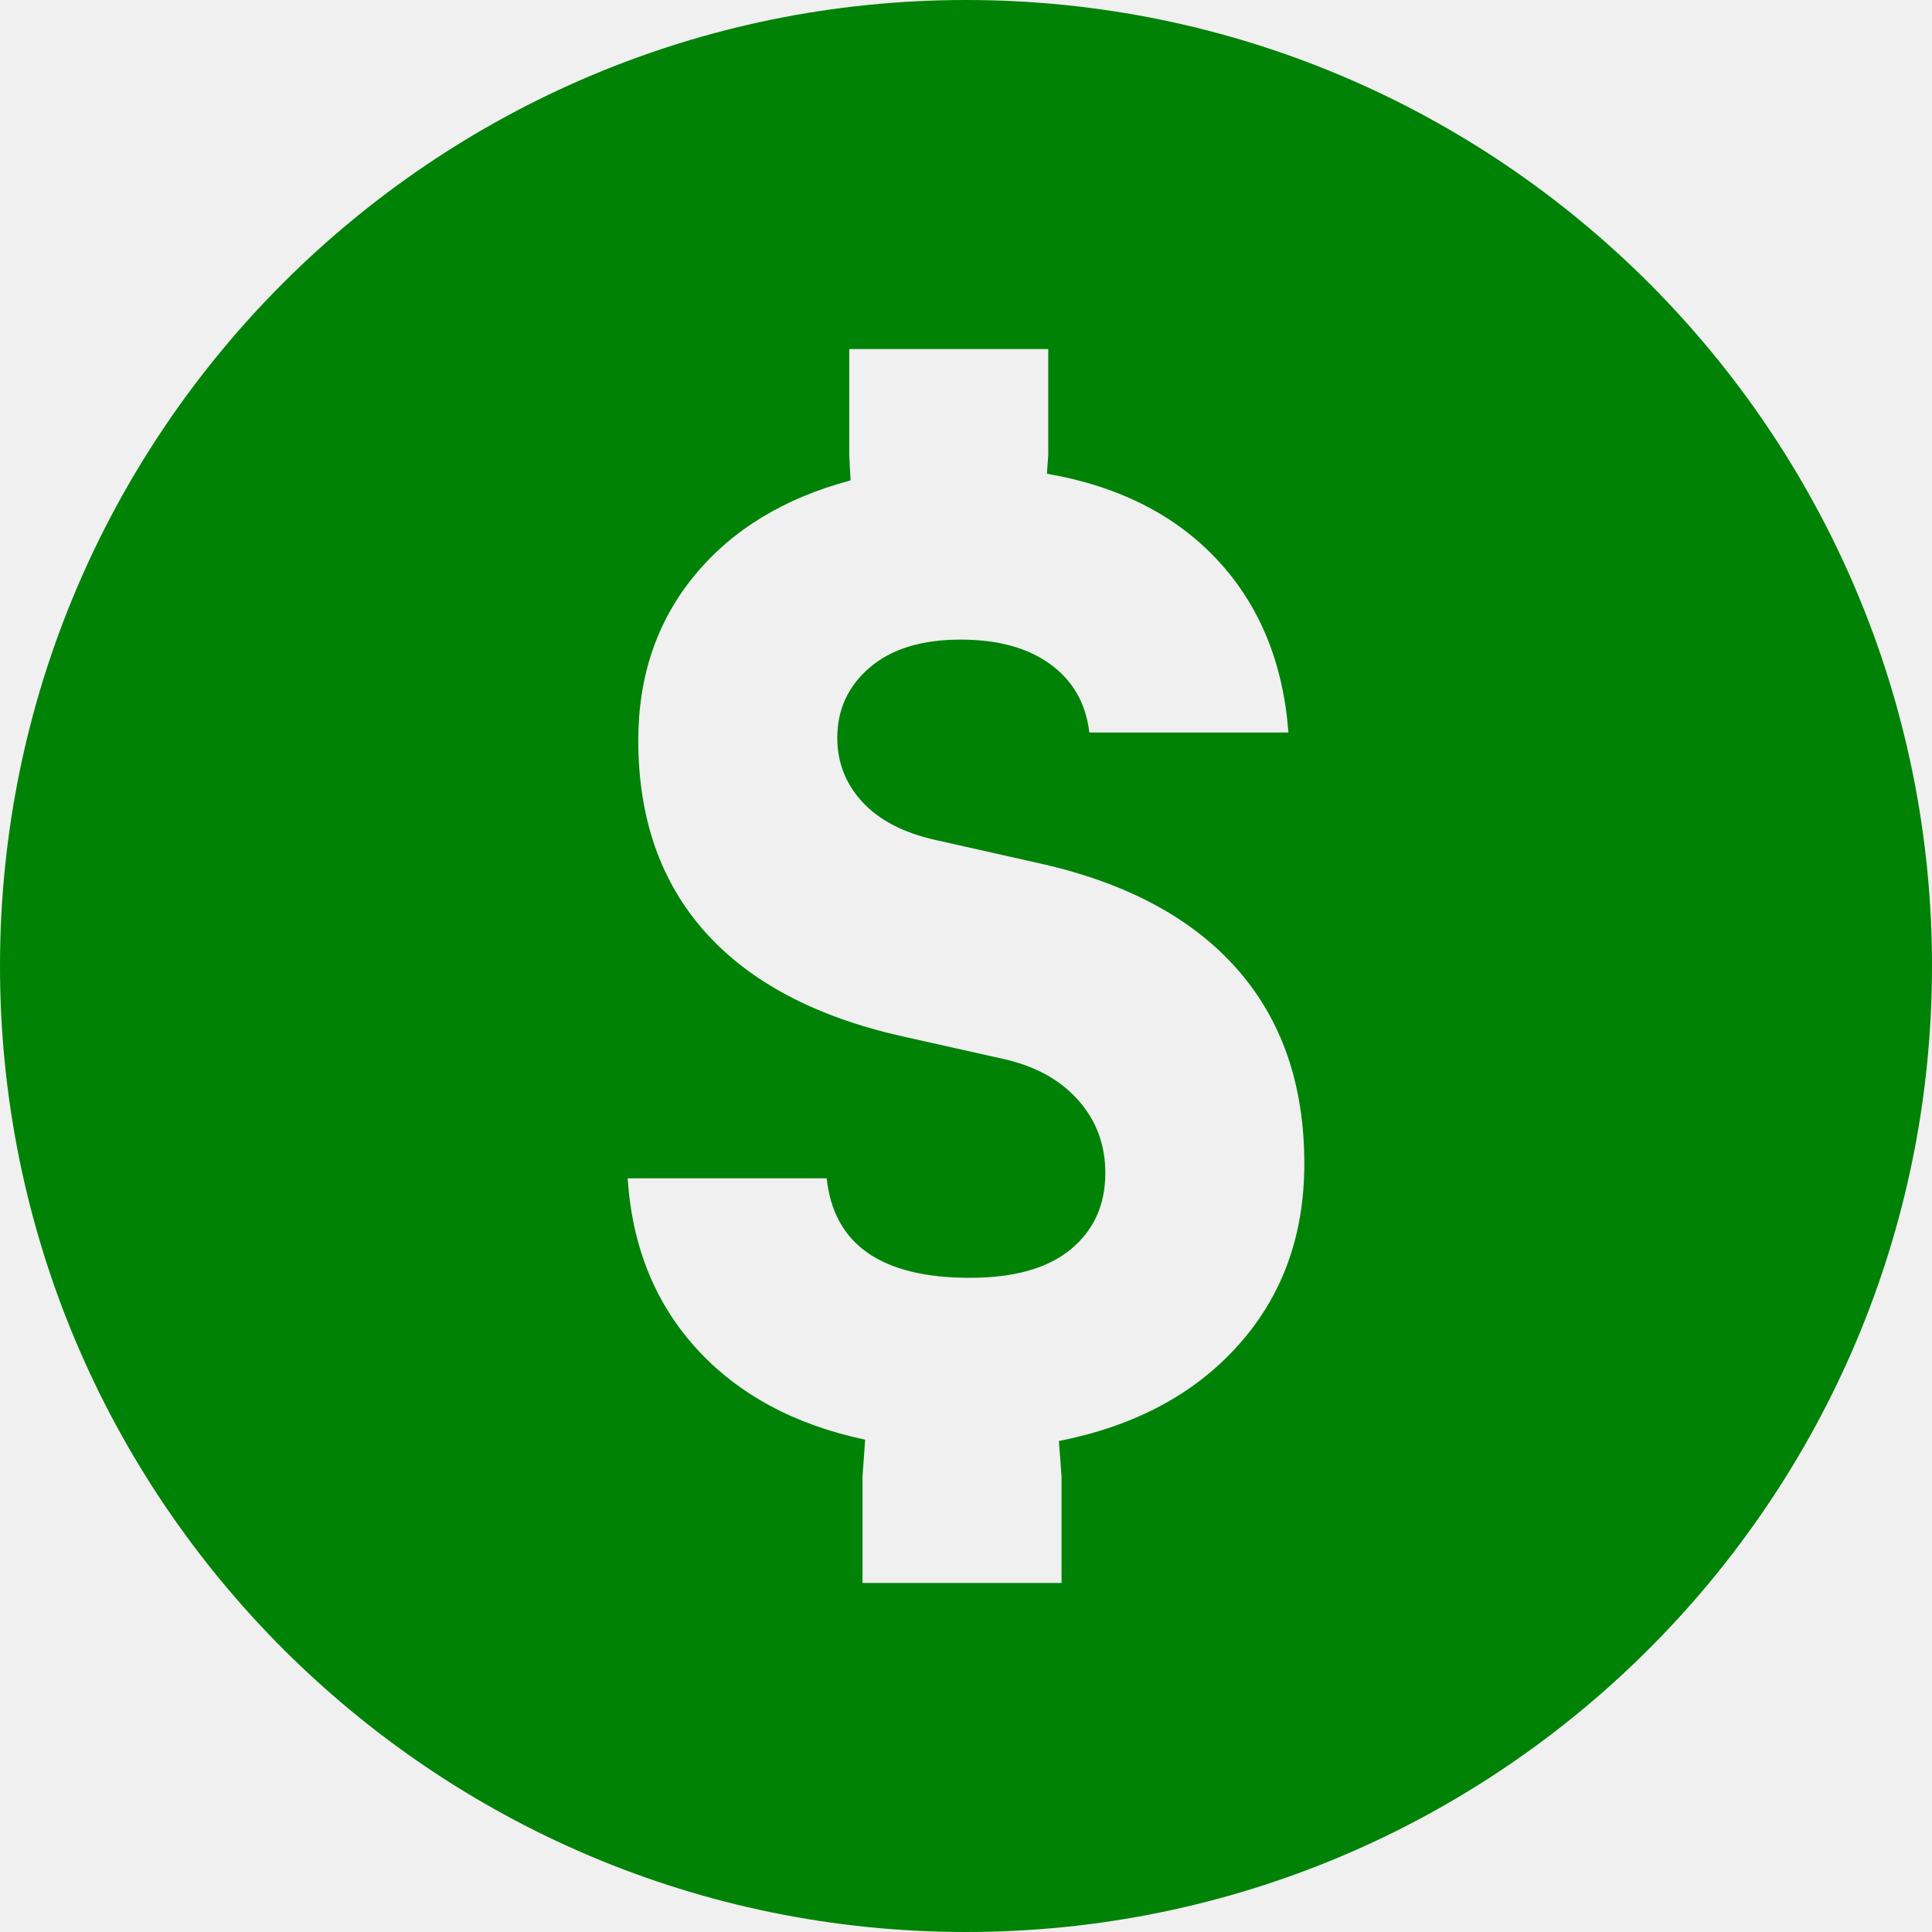
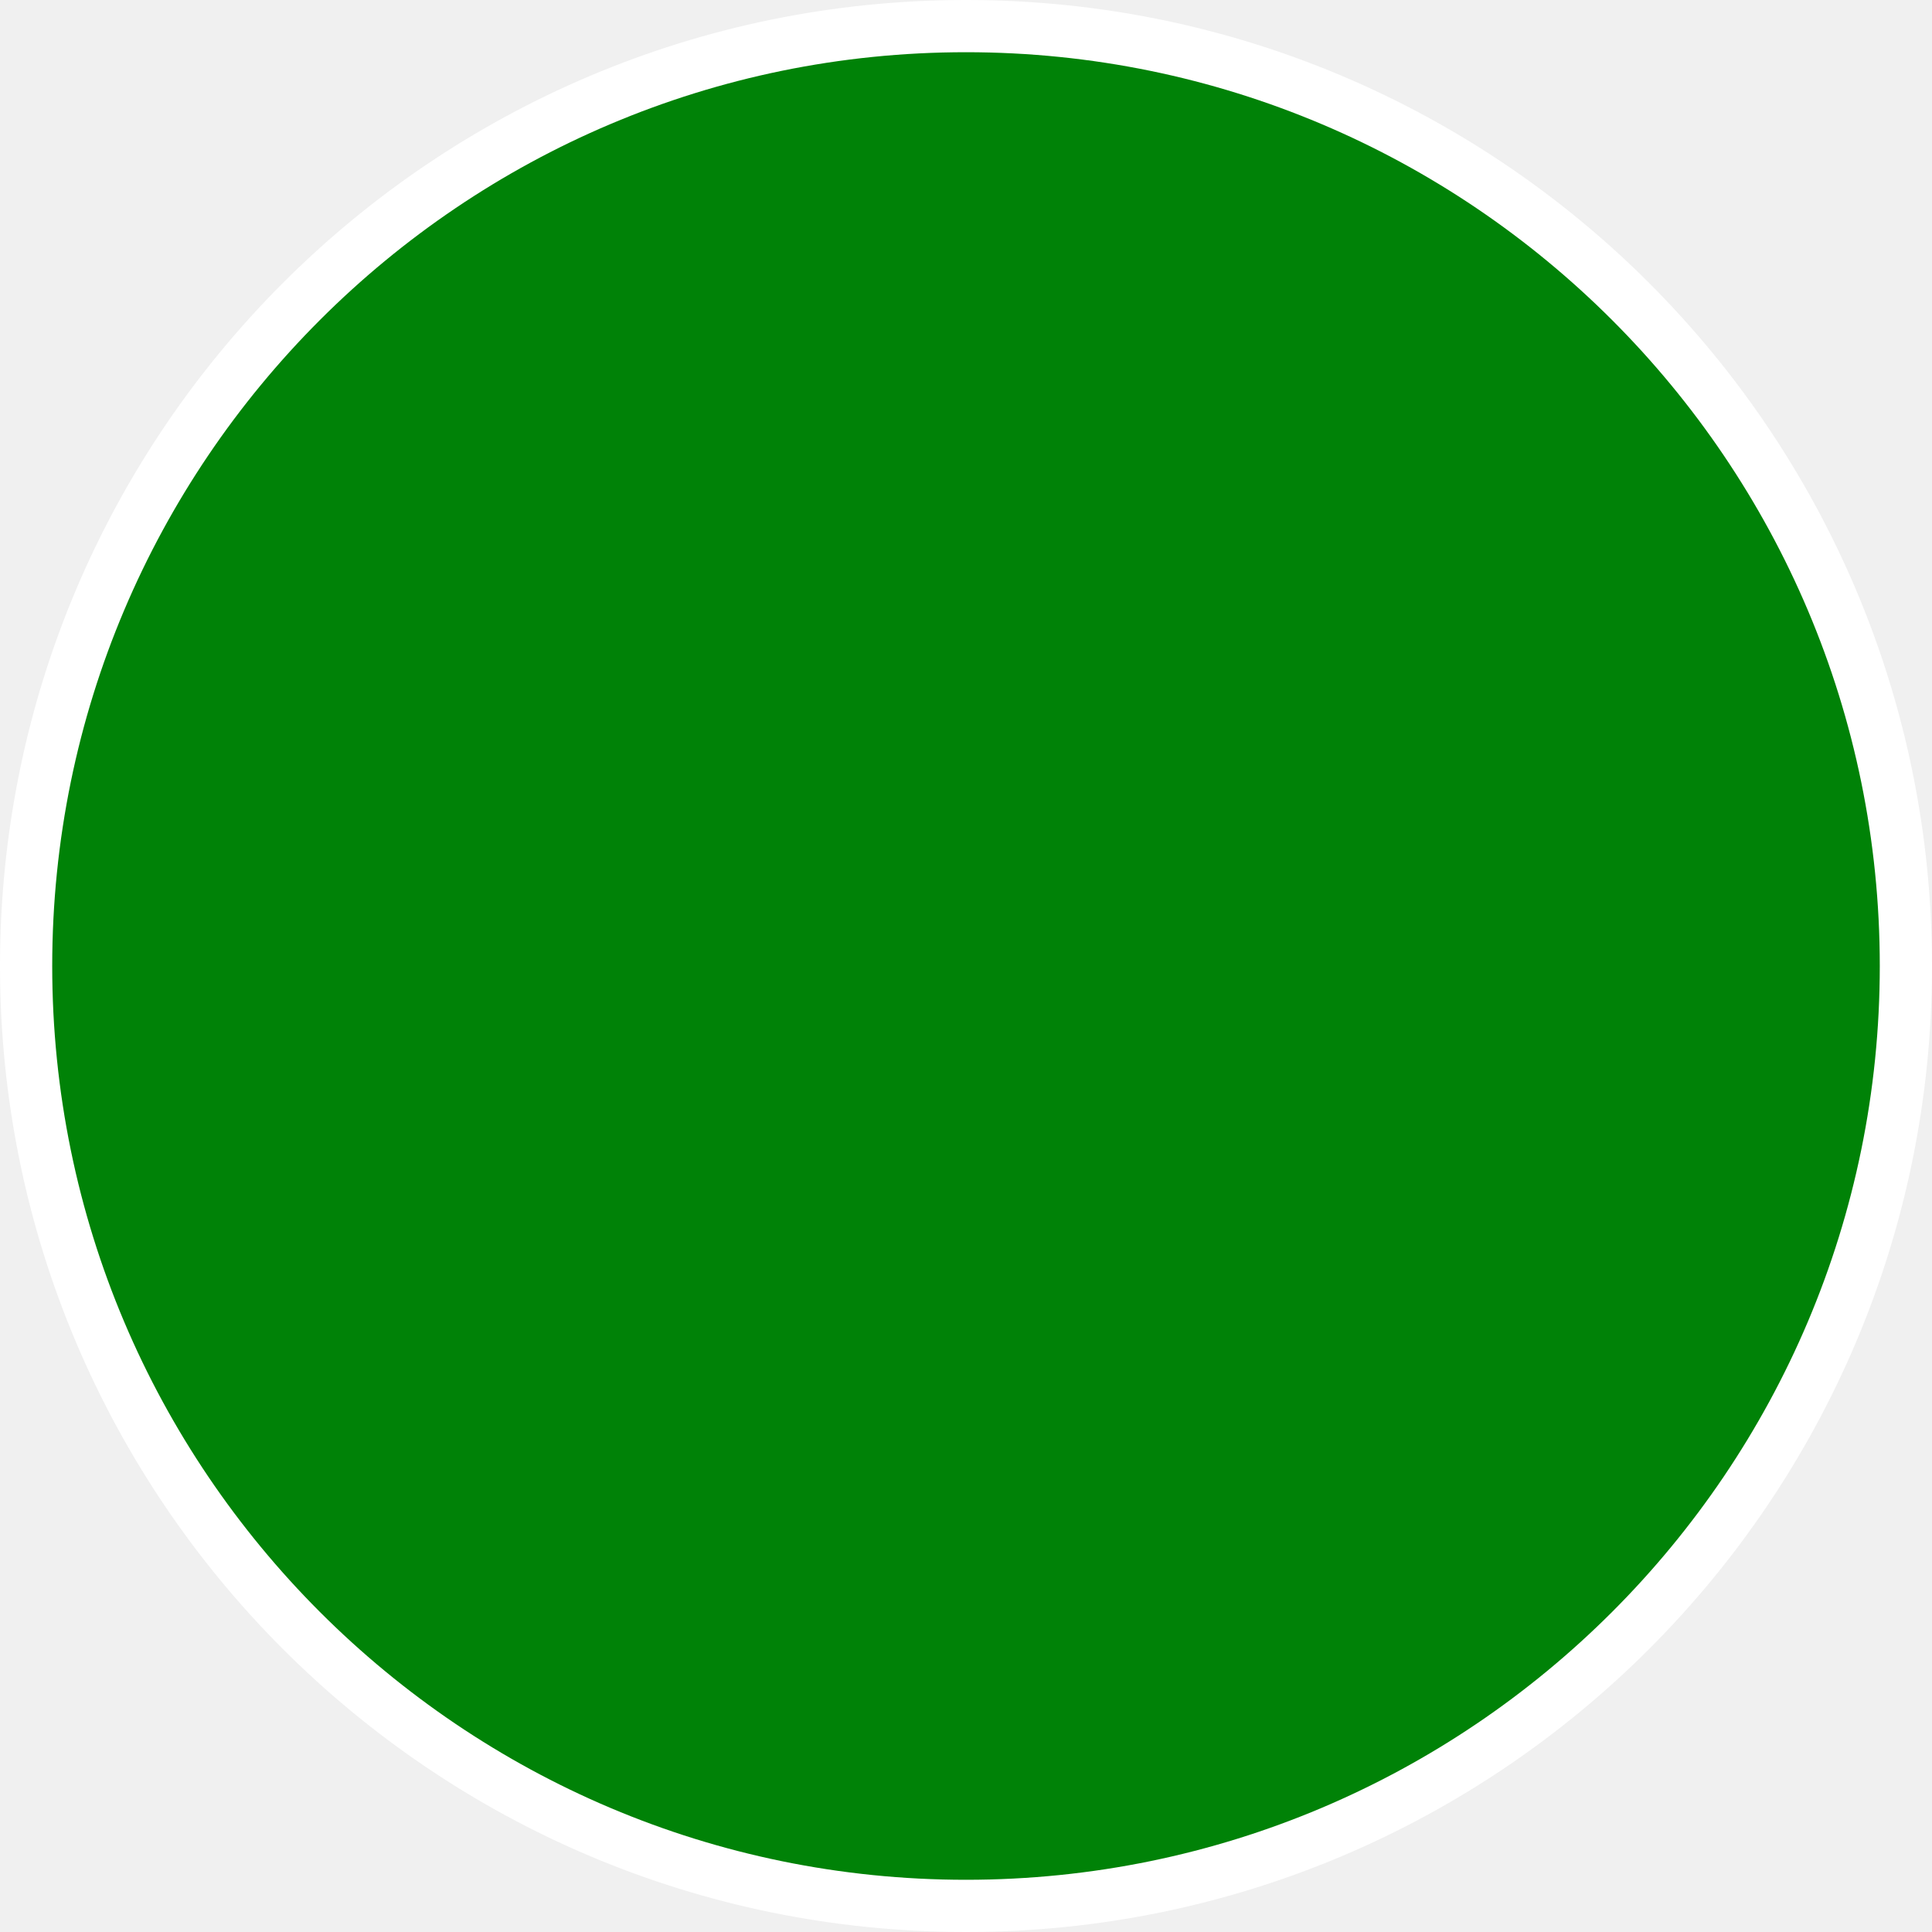
- <svg xmlns="http://www.w3.org/2000/svg" width="13" height="13" viewBox="0 0 35 35" version="1.1" xml:space="preserve" style="fill-rule:evenodd;clip-rule:evenodd;stroke-linejoin:round;stroke-miterlimit:2;">
+ <svg xmlns="http://www.w3.org/2000/svg" viewBox="-1 -1 37 37" width="14" height="14">
+   <circle cx="17.5" cy="17.5" r="18.5" fill="white" />
  <path d="M17.5,-0C27.159,-0 35,7.841 35,17.5C35,27.159 27.159,35 17.5,35C7.841,35 0,27.159 0,17.5C0,7.841 7.841,-0 17.5,-0ZM11.371,21.346L14.976,21.346C15.104,22.548 15.97,23.149 17.572,23.149C18.373,23.149 18.982,22.976 19.399,22.632C19.816,22.287 20.024,21.827 20.024,21.25C20.024,20.737 19.86,20.296 19.531,19.928C19.203,19.559 18.75,19.311 18.173,19.183L16.346,18.774C14.776,18.421 13.586,17.792 12.777,16.887C11.968,15.982 11.563,14.824 11.563,13.414C11.563,12.244 11.904,11.247 12.585,10.421C13.266,9.596 14.207,9.023 15.409,8.703L15.385,8.246L15.385,6.323L18.99,6.323L18.99,8.246L18.966,8.582C20.264,8.807 21.294,9.328 22.055,10.145C22.816,10.962 23.245,12.004 23.341,13.27L19.735,13.27C19.671,12.741 19.435,12.328 19.026,12.032C18.618,11.735 18.077,11.587 17.404,11.587C16.699,11.587 16.15,11.755 15.757,12.092C15.365,12.428 15.168,12.853 15.168,13.366C15.168,13.814 15.321,14.203 15.625,14.531C15.93,14.86 16.37,15.088 16.947,15.217L18.87,15.649C20.424,16.002 21.606,16.639 22.415,17.56C23.225,18.481 23.629,19.655 23.629,21.081C23.629,22.379 23.233,23.473 22.439,24.362C21.646,25.252 20.561,25.833 19.183,26.105L19.231,26.754L19.231,28.677L15.625,28.677L15.625,26.754L15.673,26.081C14.391,25.809 13.374,25.26 12.621,24.435C11.867,23.609 11.451,22.58 11.371,21.346Z" style="fill:rgb(0,130,7);" />
</svg>
